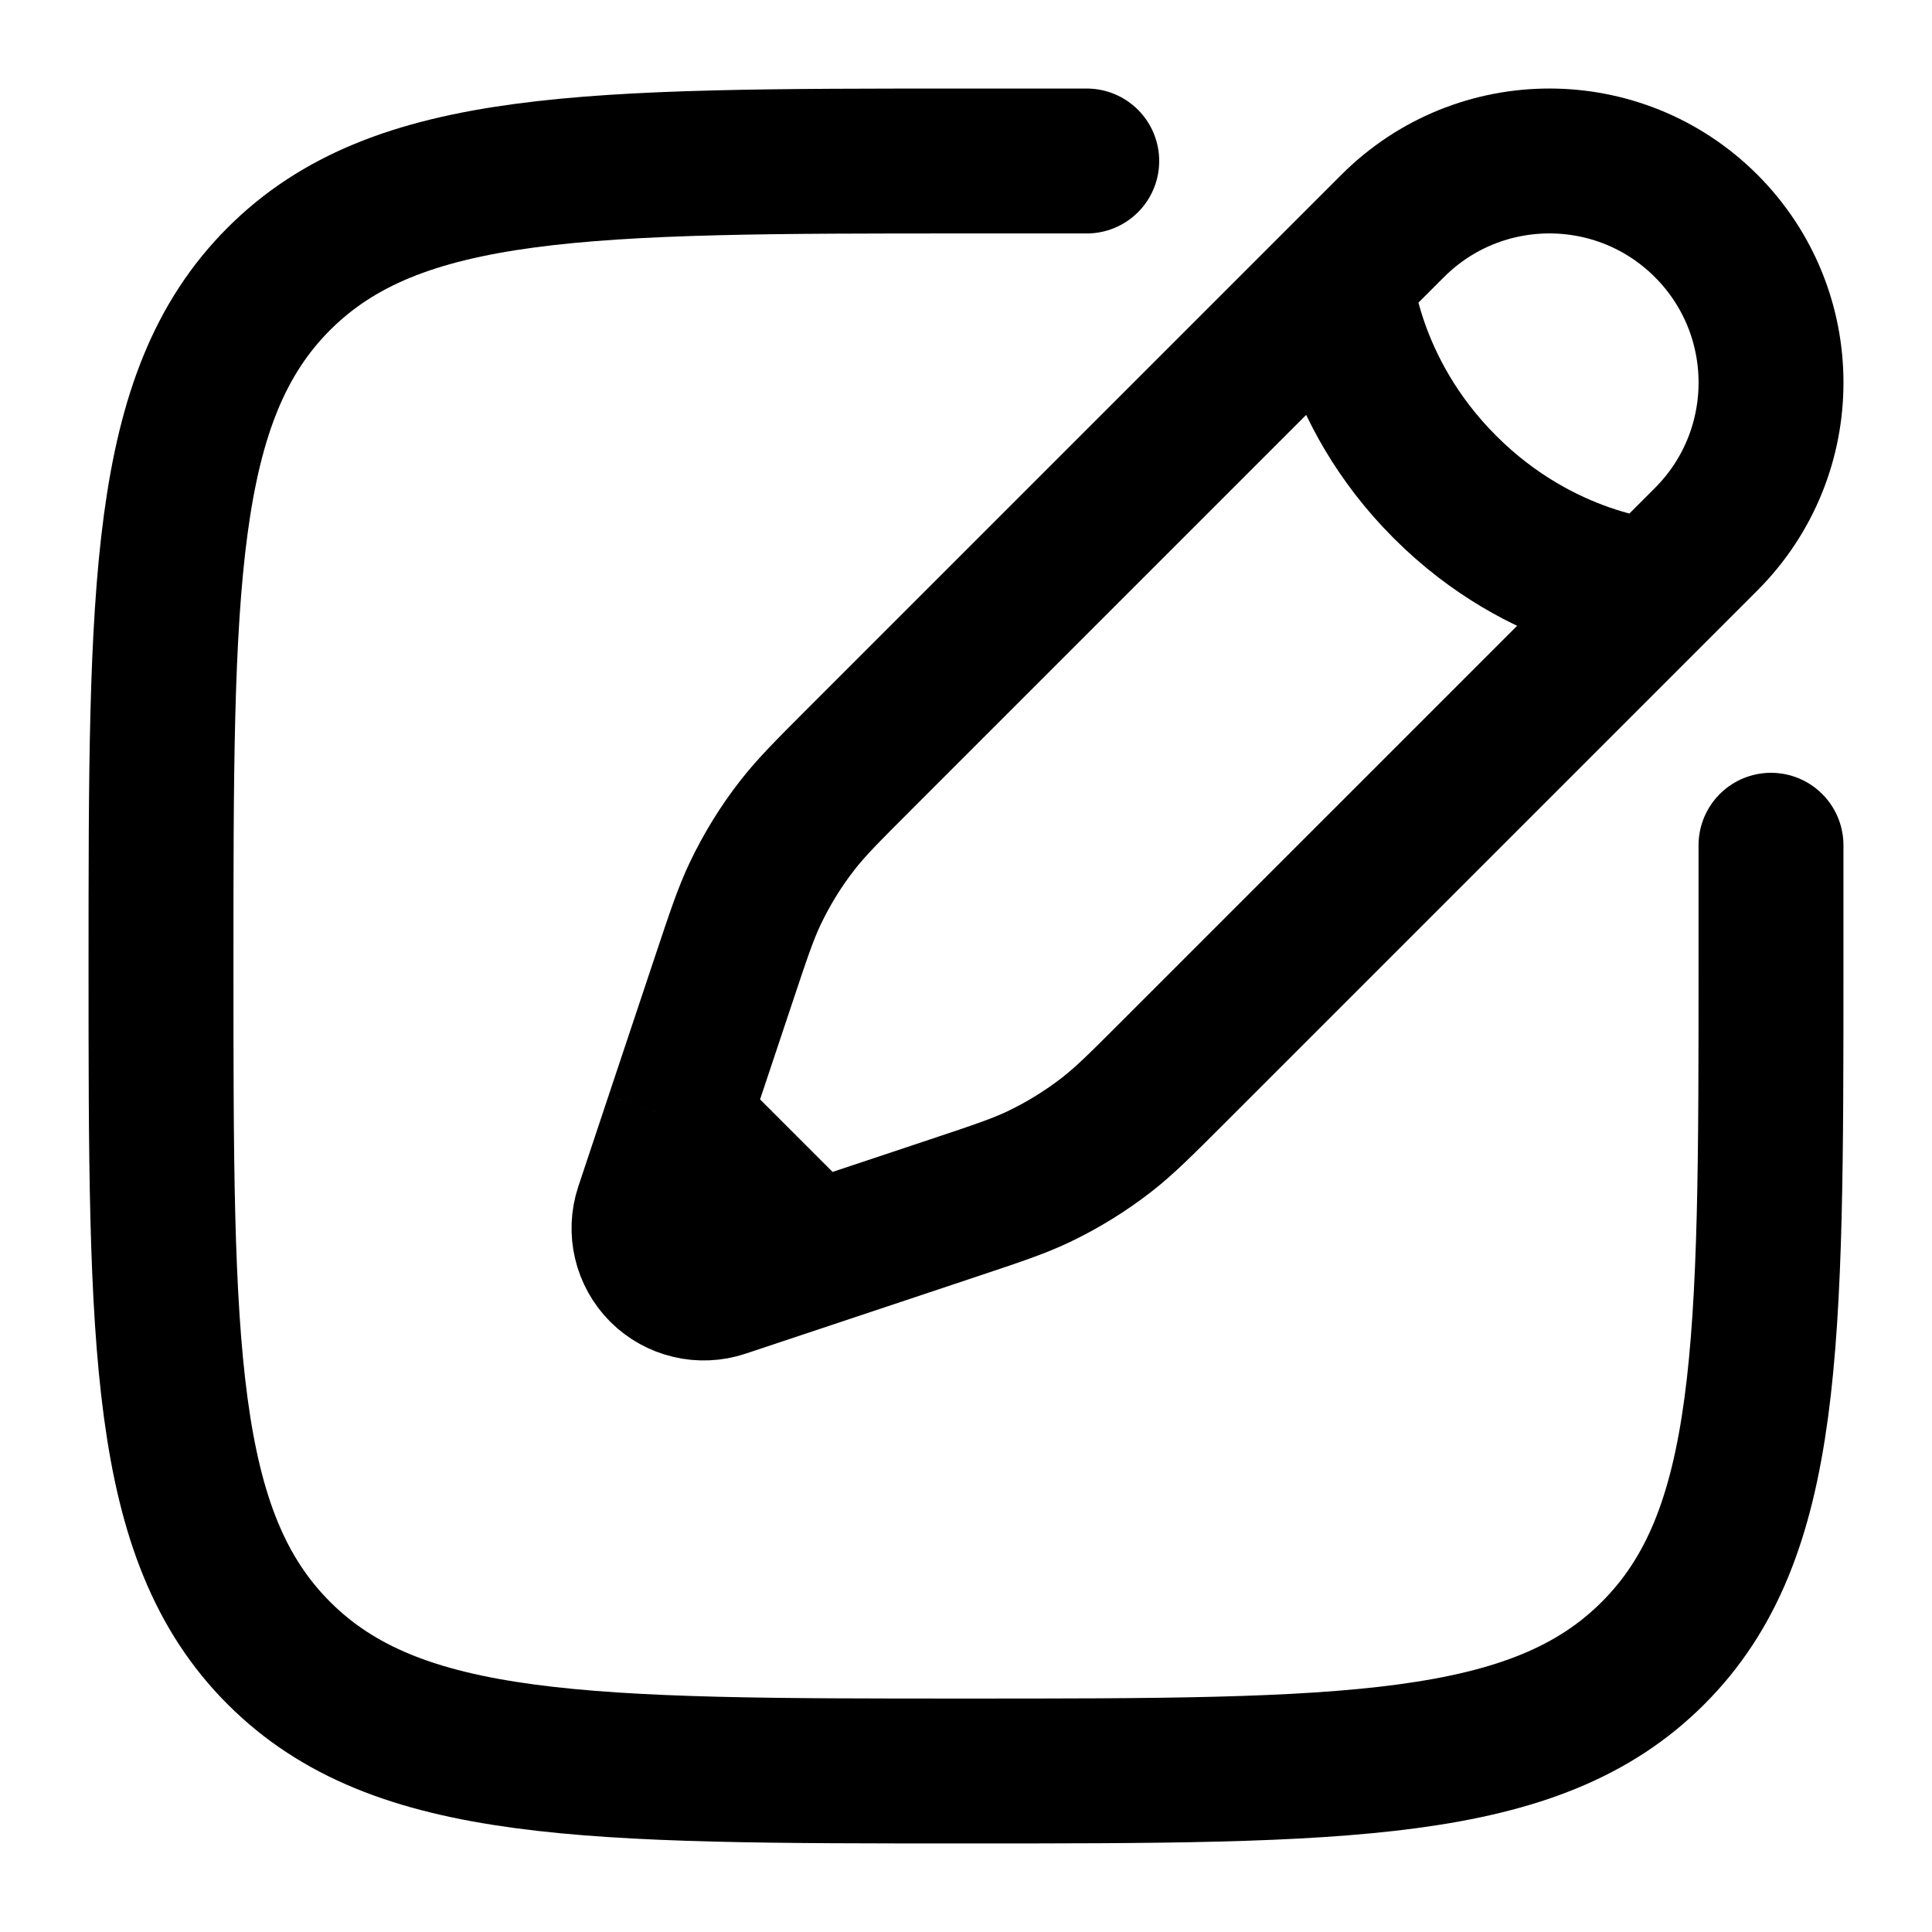
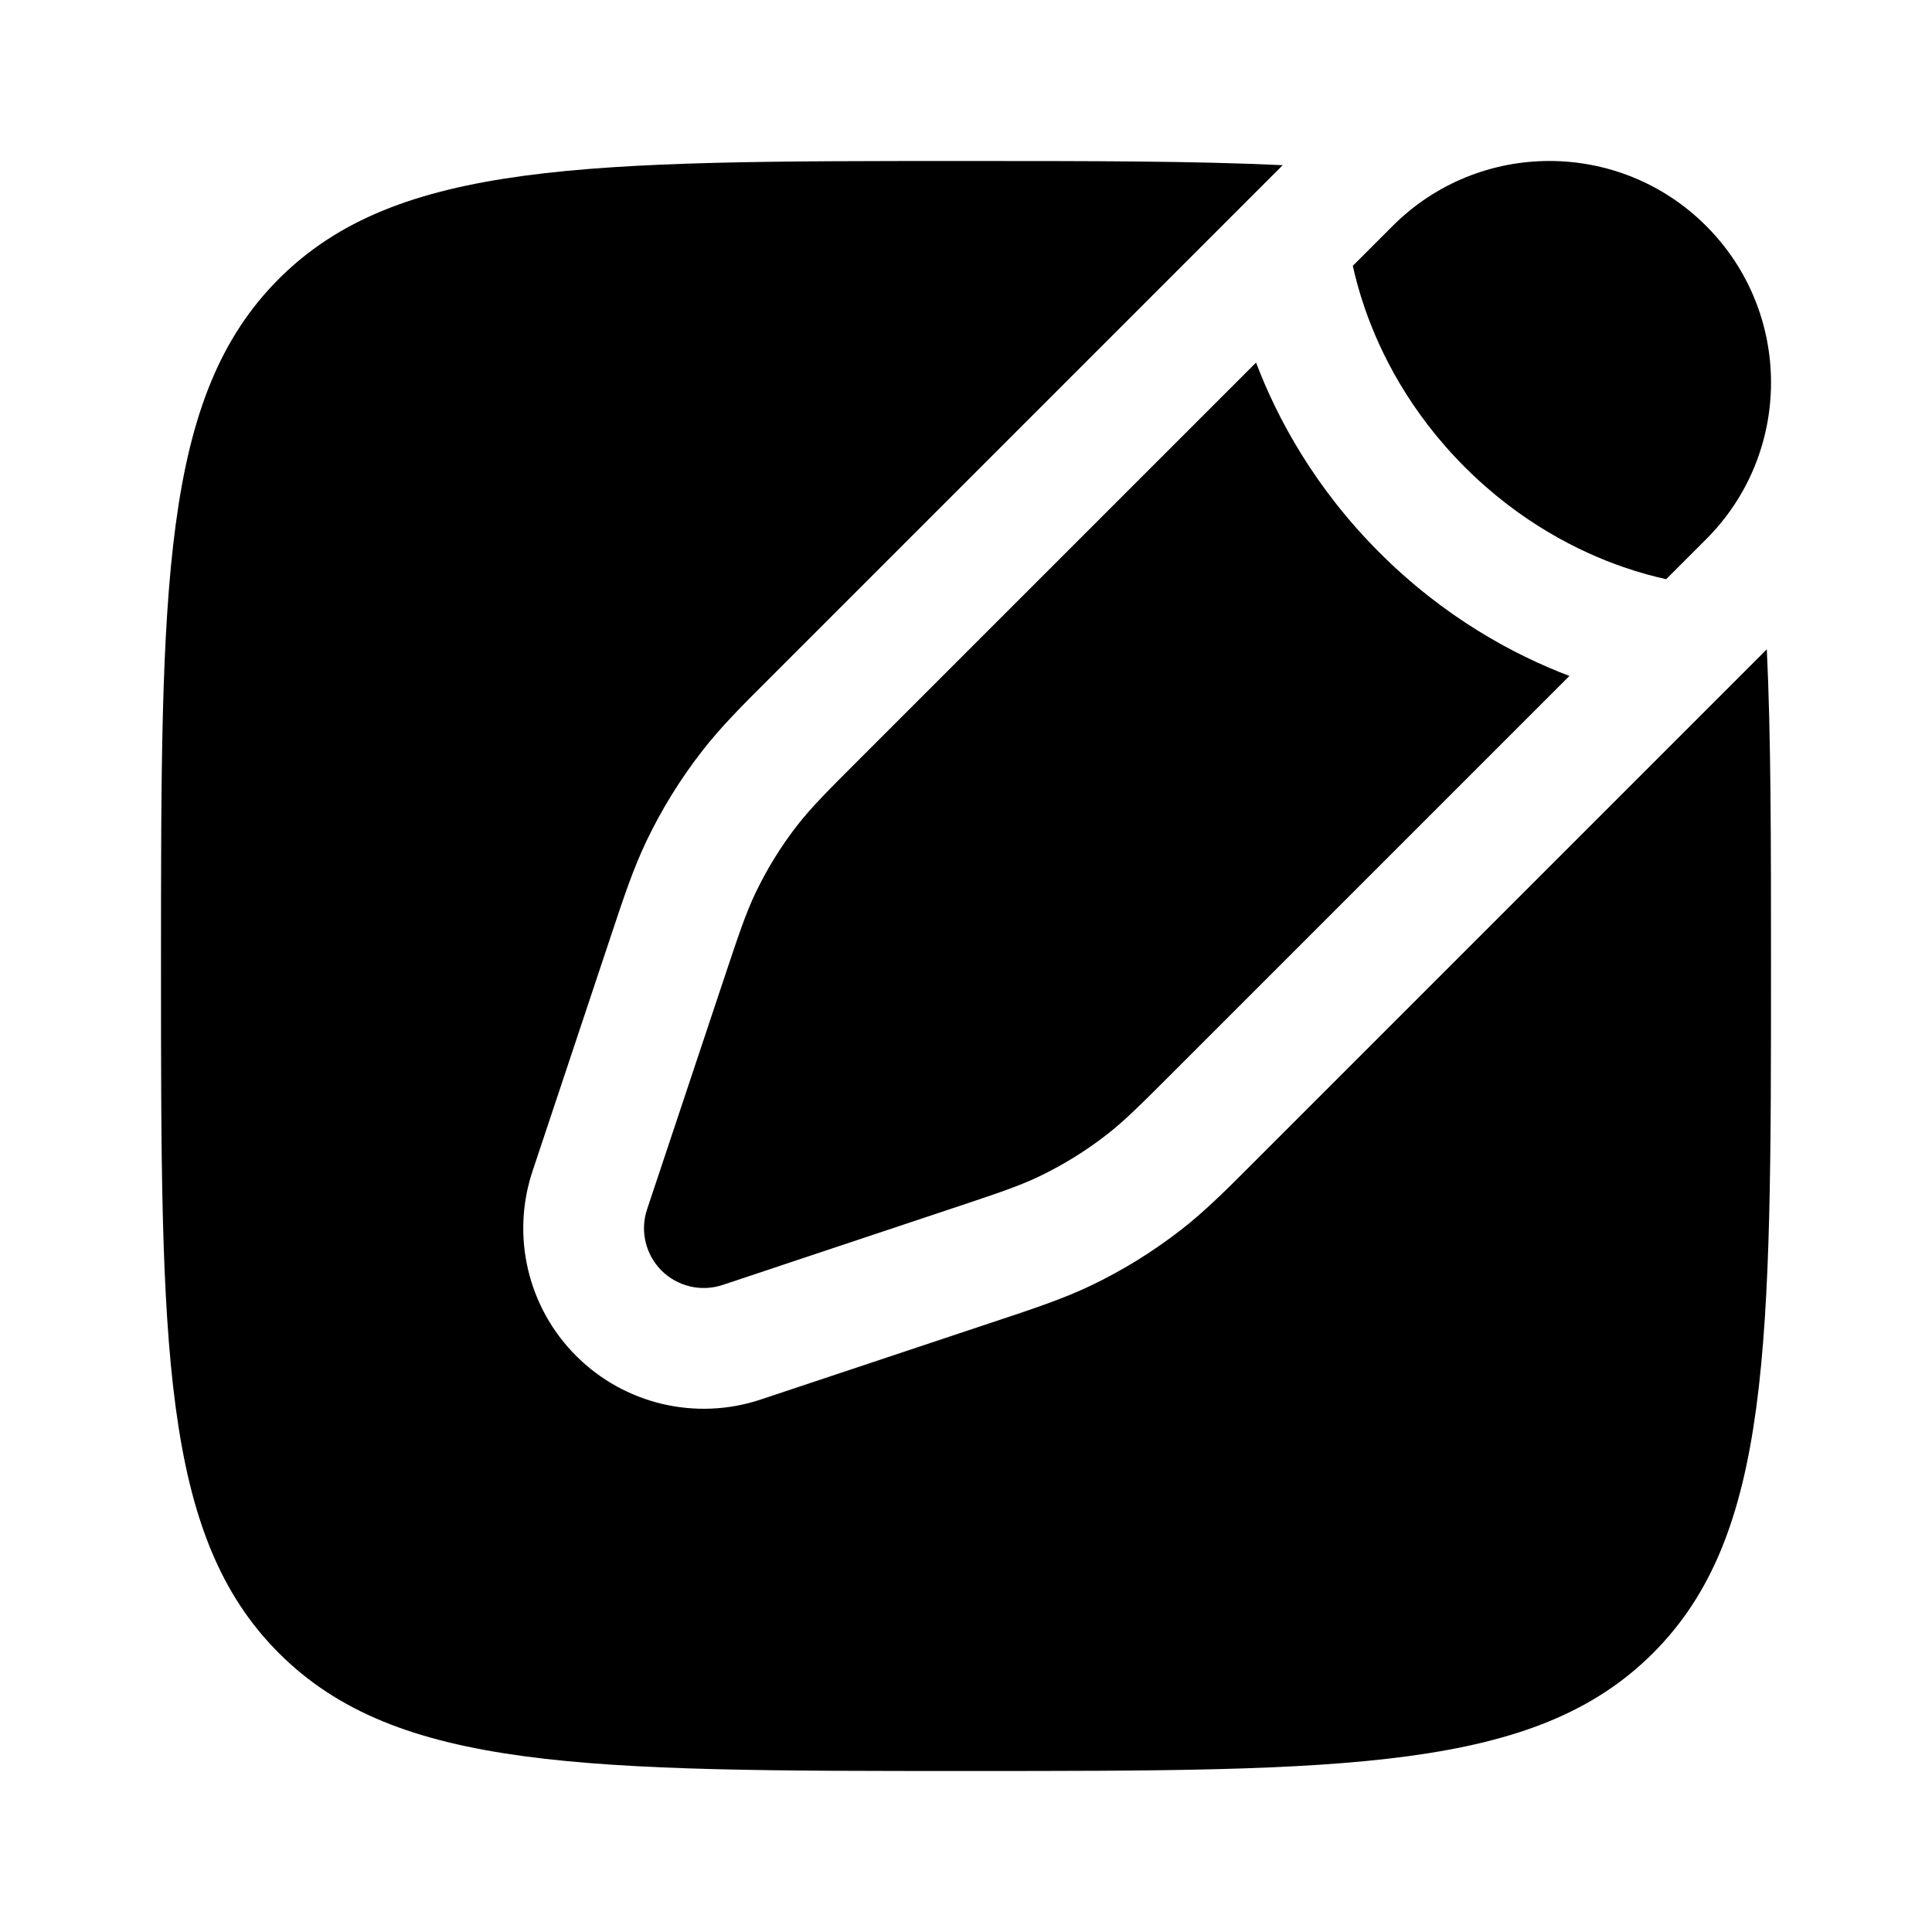
- <svg xmlns="http://www.w3.org/2000/svg" id="benefit-vehicle-correction" data-icon="solar:pen-new-square-linear" viewBox="0 0 24 24">
-   <g fill="none" stroke="currentColor" stroke-width="1.8">
-     <path stroke-linecap="round" d="M22 10.5V12C22 16.714 22 19.071 20.535 20.535C19.071 22 16.714 22 12 22C7.286 22 4.929 22 3.464 20.535C2 19.071 2 16.714 2 12C2 7.286 2 4.929 3.464 3.464C4.929 2 7.286 2 12 2H13.5" />
-     <path d="M16.652 3.455L17.301 2.806C18.376 1.731 20.119 1.731 21.194 2.806C22.269 3.881 22.269 5.624 21.194 6.699L20.545 7.348M16.652 3.455C16.652 3.455 16.733 4.834 17.95 6.05C19.166 7.267 20.545 7.348 20.545 7.348M16.652 3.455L10.687 9.42C10.283 9.824 10.081 10.026 9.907 10.249C9.702 10.511 9.527 10.796 9.383 11.097C9.262 11.351 9.172 11.623 8.991 12.165L8.412 13.9M8.412 13.9L8.038 15.023C7.949 15.29 8.019 15.584 8.217 15.783C8.416 15.981 8.71 16.051 8.977 15.962L10.1 15.588L11.835 15.009C12.377 14.828 12.649 14.738 12.903 14.617C13.204 14.473 13.489 14.297 13.751 14.093C13.974 13.919 14.176 13.717 14.58 13.313L20.545 7.348M10.1 15.588L8.412 13.9" />
+ <svg xmlns="http://www.w3.org/2000/svg" id="benefit-vehicle-correction" viewBox="0 0 24 24" data-icon="solar:pen-new-square-bold" fill="none" stroke="none">
+   <g fill="currentColor">
+     <path d="M21.194 2.806C22.269 3.881 22.269 5.624 21.194 6.699L20.698 7.195C20.554 7.163 20.372 7.116 20.165 7.044C19.611 6.852 18.882 6.488 18.197 5.803C17.512 5.118 17.148 4.389 16.956 3.835C16.884 3.628 16.837 3.446 16.805 3.302L17.301 2.806C18.376 1.731 20.119 1.731 21.194 2.806Z" />
+     <path d="M14.58 13.313C14.176 13.717 13.974 13.919 13.751 14.093C13.489 14.297 13.204 14.473 12.903 14.617C12.649 14.738 12.377 14.828 11.835 15.009L8.977 15.962C8.71 16.051 8.416 15.981 8.217 15.783C8.019 15.584 7.949 15.29 8.038 15.023L8.991 12.165C9.172 11.623 9.262 11.351 9.383 11.097C9.527 10.796 9.702 10.511 9.907 10.249C10.081 10.026 10.283 9.824 10.687 9.42L15.603 4.504C15.867 5.198 16.329 6.057 17.136 6.864C17.943 7.671 18.802 8.133 19.496 8.397L14.58 13.313Z" />
+     <path d="M20.535 20.535C22 19.071 22 16.714 22 12C22 10.452 22 9.158 21.948 8.066L15.586 14.428C15.235 14.78 14.971 15.044 14.674 15.275C14.325 15.547 13.948 15.78 13.549 15.971C13.209 16.133 12.855 16.251 12.383 16.408L9.451 17.385C8.646 17.654 7.757 17.444 7.157 16.843C6.556 16.243 6.347 15.354 6.615 14.549L7.592 11.617C7.749 11.145 7.867 10.791 8.029 10.451C8.22 10.052 8.453 9.675 8.725 9.326C8.956 9.029 9.22 8.765 9.572 8.414L15.934 2.052C14.842 2 13.548 2 12 2C7.286 2 4.929 2 3.464 3.464C2 4.929 2 7.286 2 12C2 16.714 2 19.071 3.464 20.535C4.929 22 7.286 22 12 22C16.714 22 19.071 22 20.535 20.535Z" />
  </g>
</svg>
